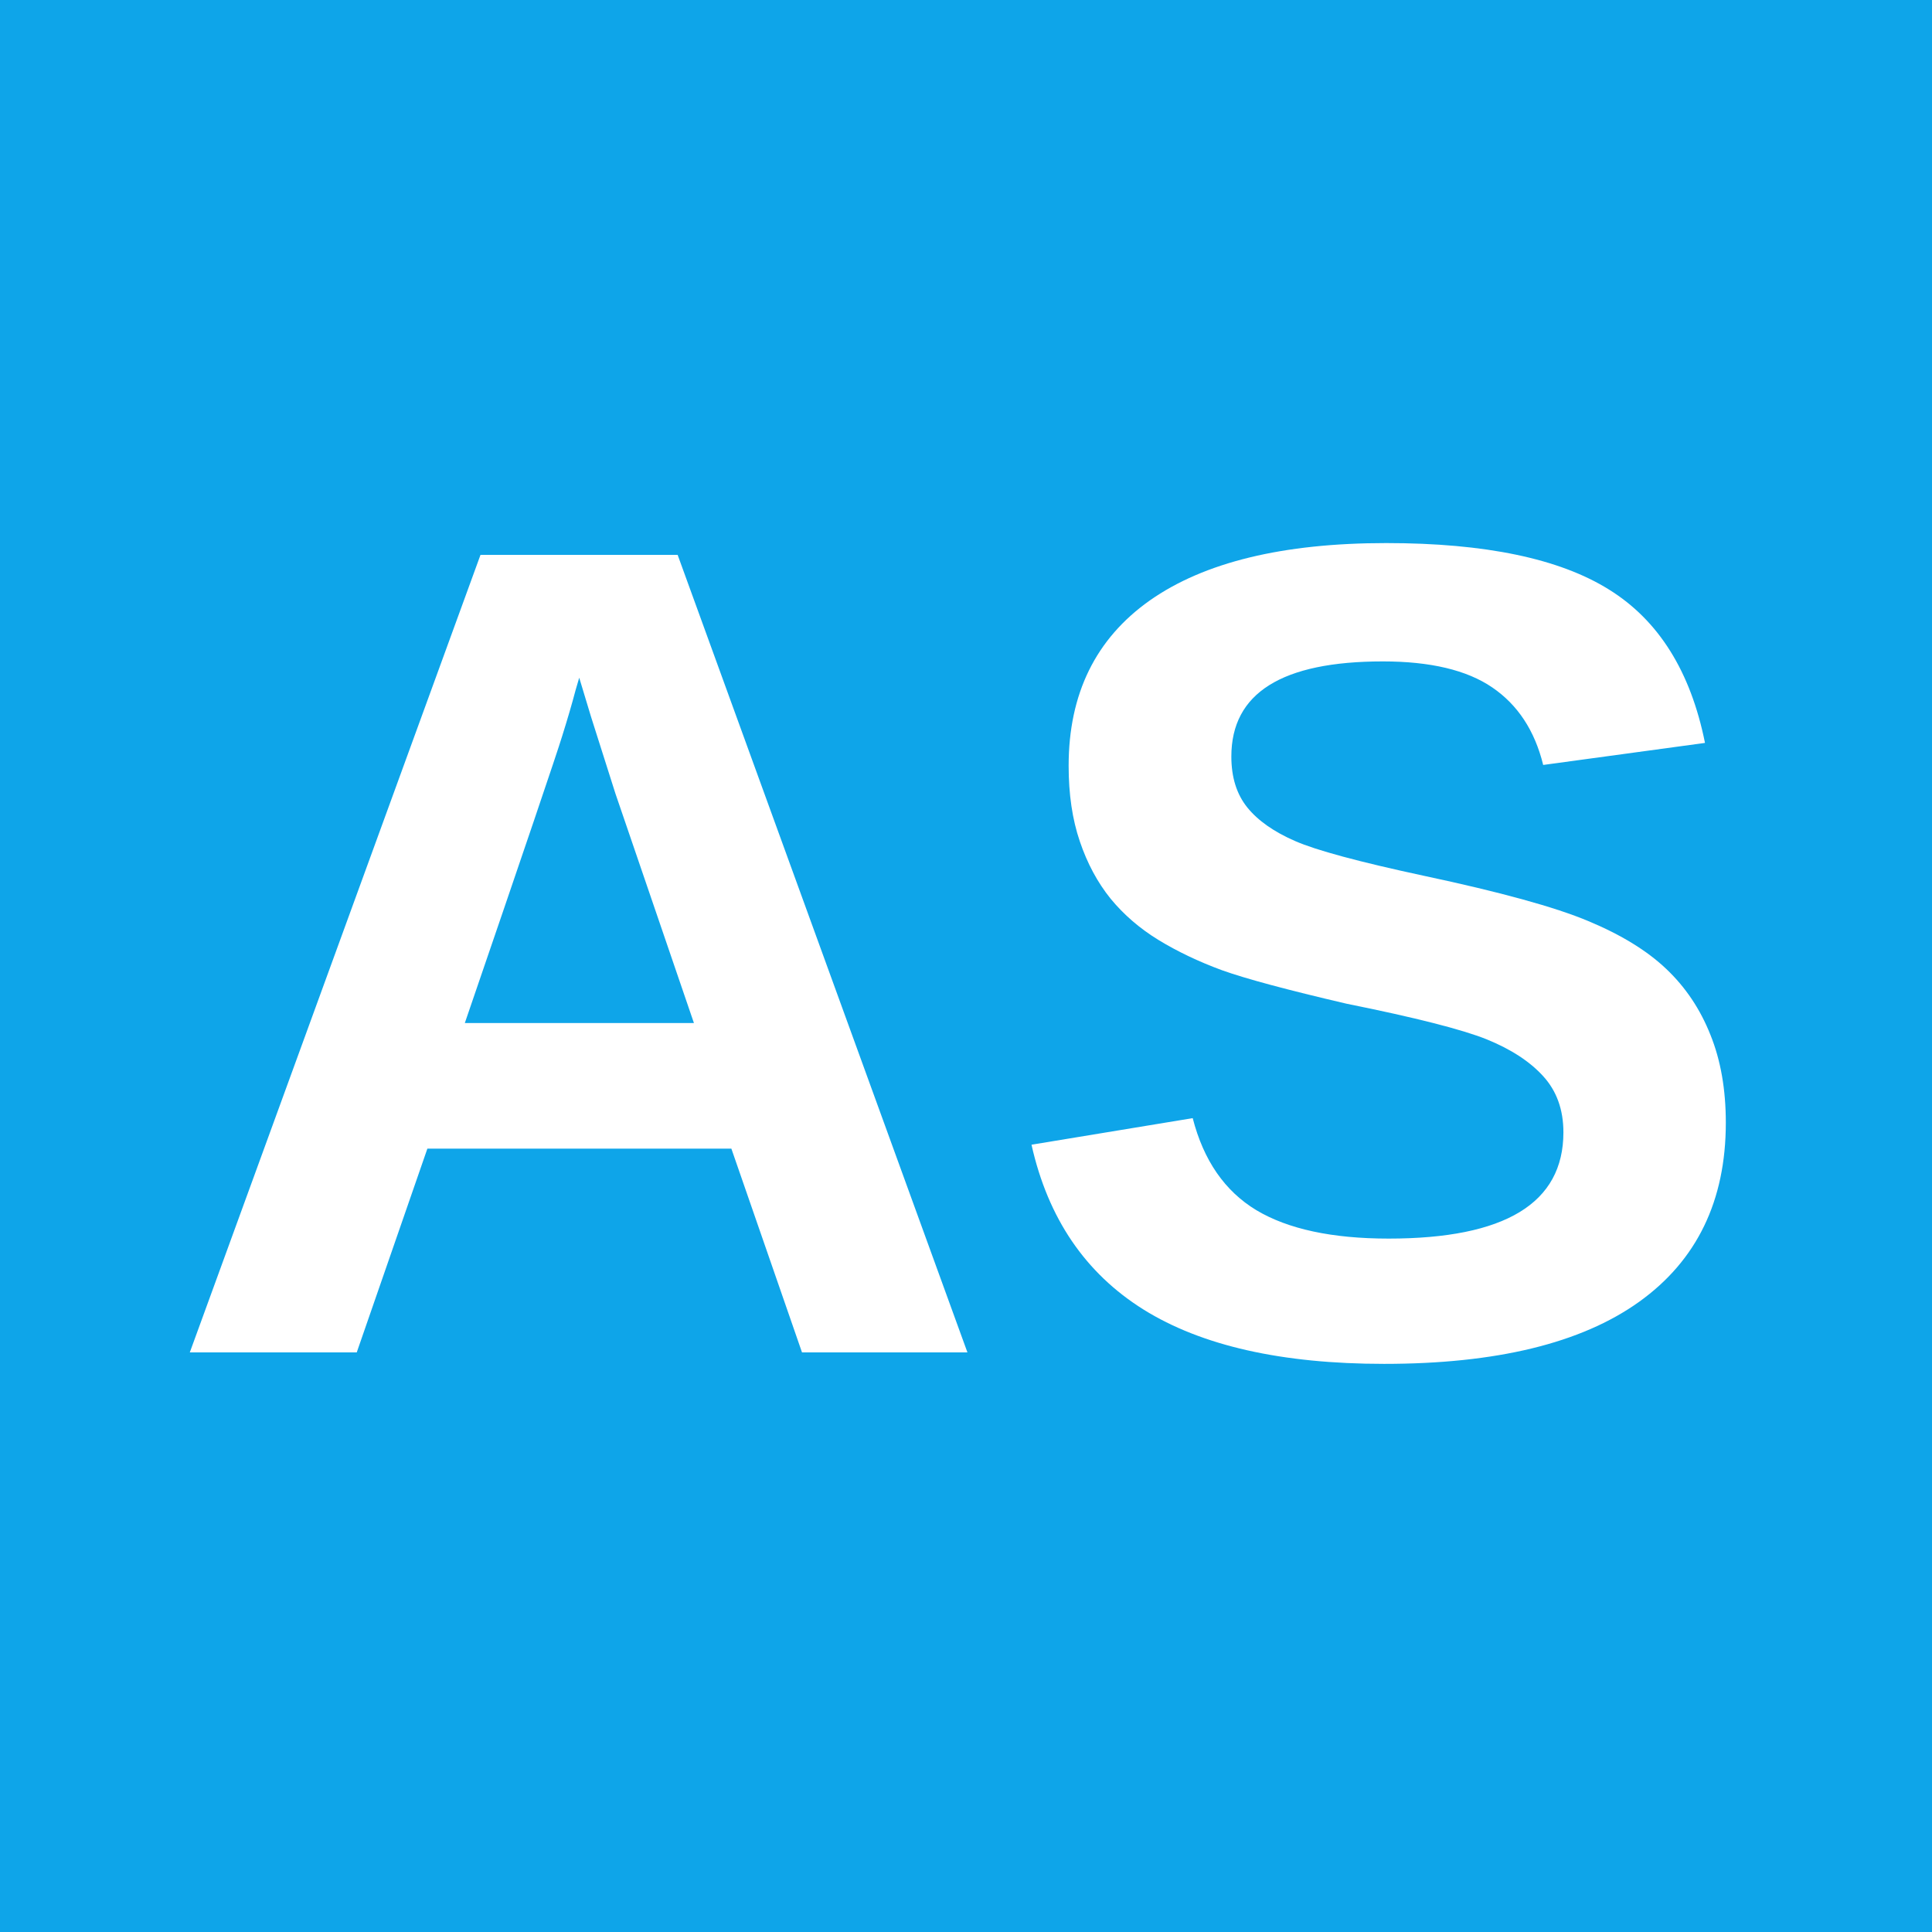
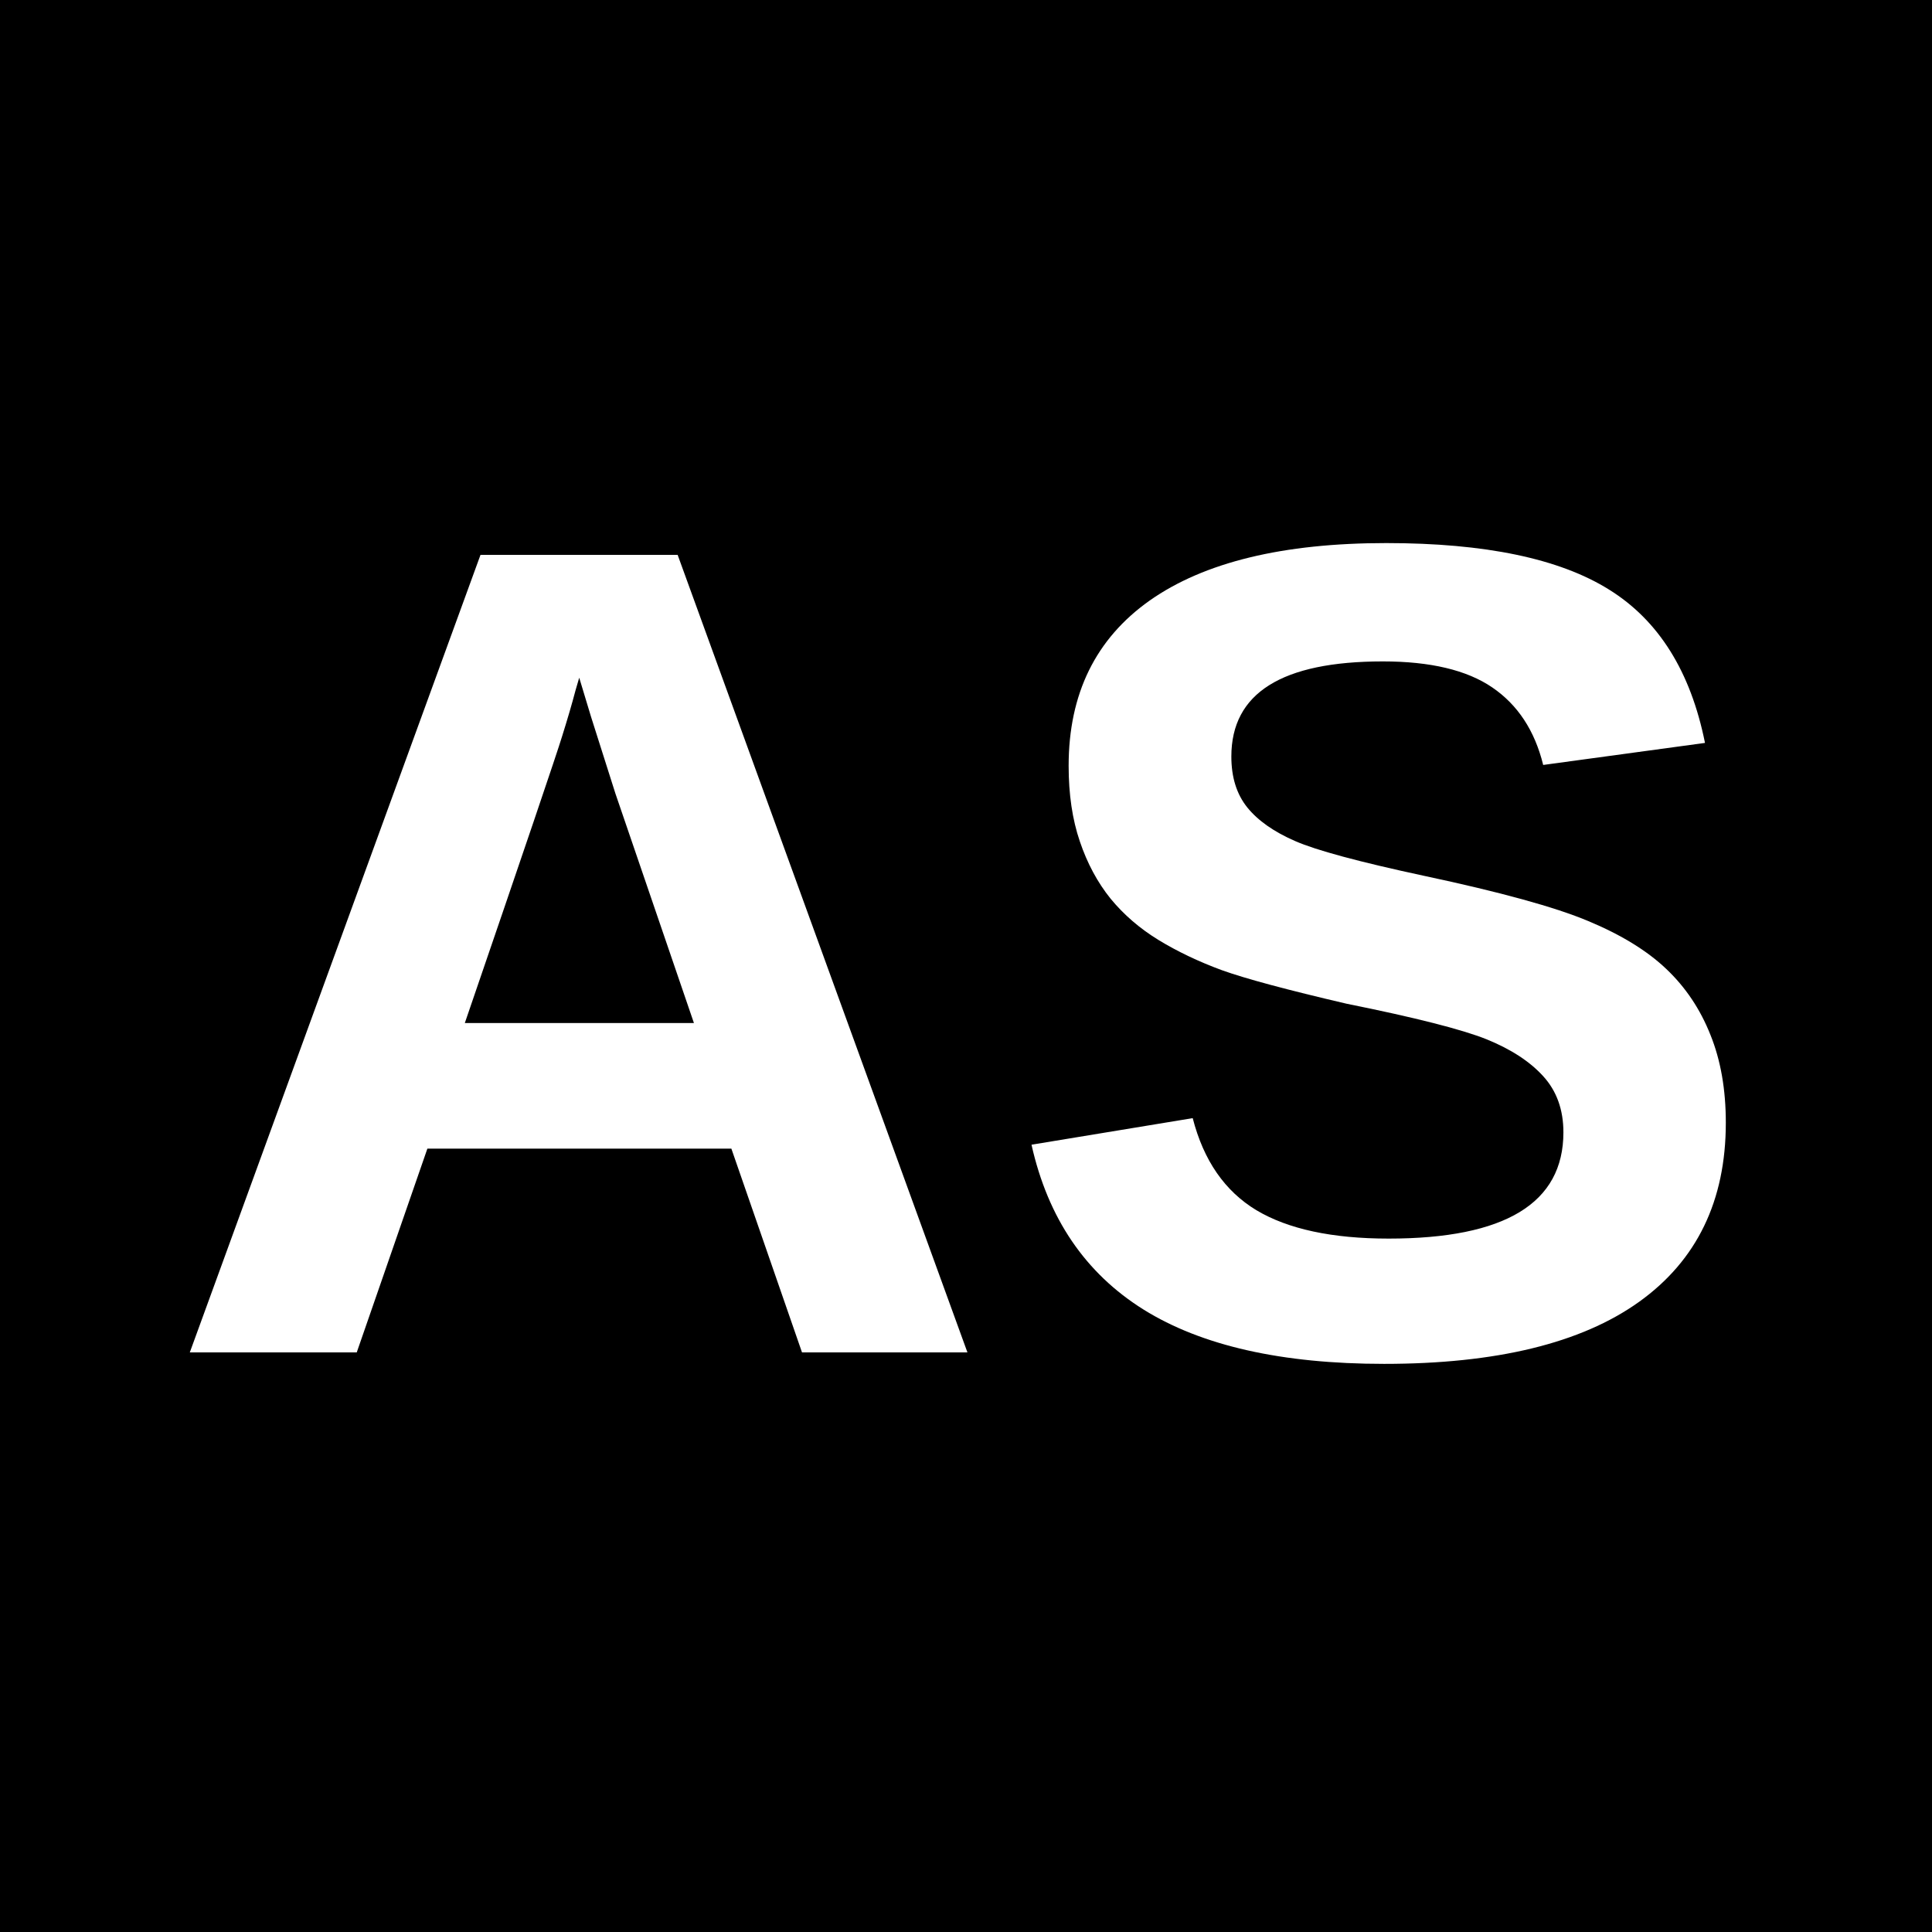
<svg xmlns="http://www.w3.org/2000/svg" viewBox="0 0 100 100">
-   <rect width="100" height="100" fill="#0ea5e9" />
+   <rect width="100" height="100" fill="#000000" />
  <text x="50" y="70" font-family="Arial, sans-serif" font-size="60" font-weight="bold" fill="white" text-anchor="middle">AS</text>
</svg>
